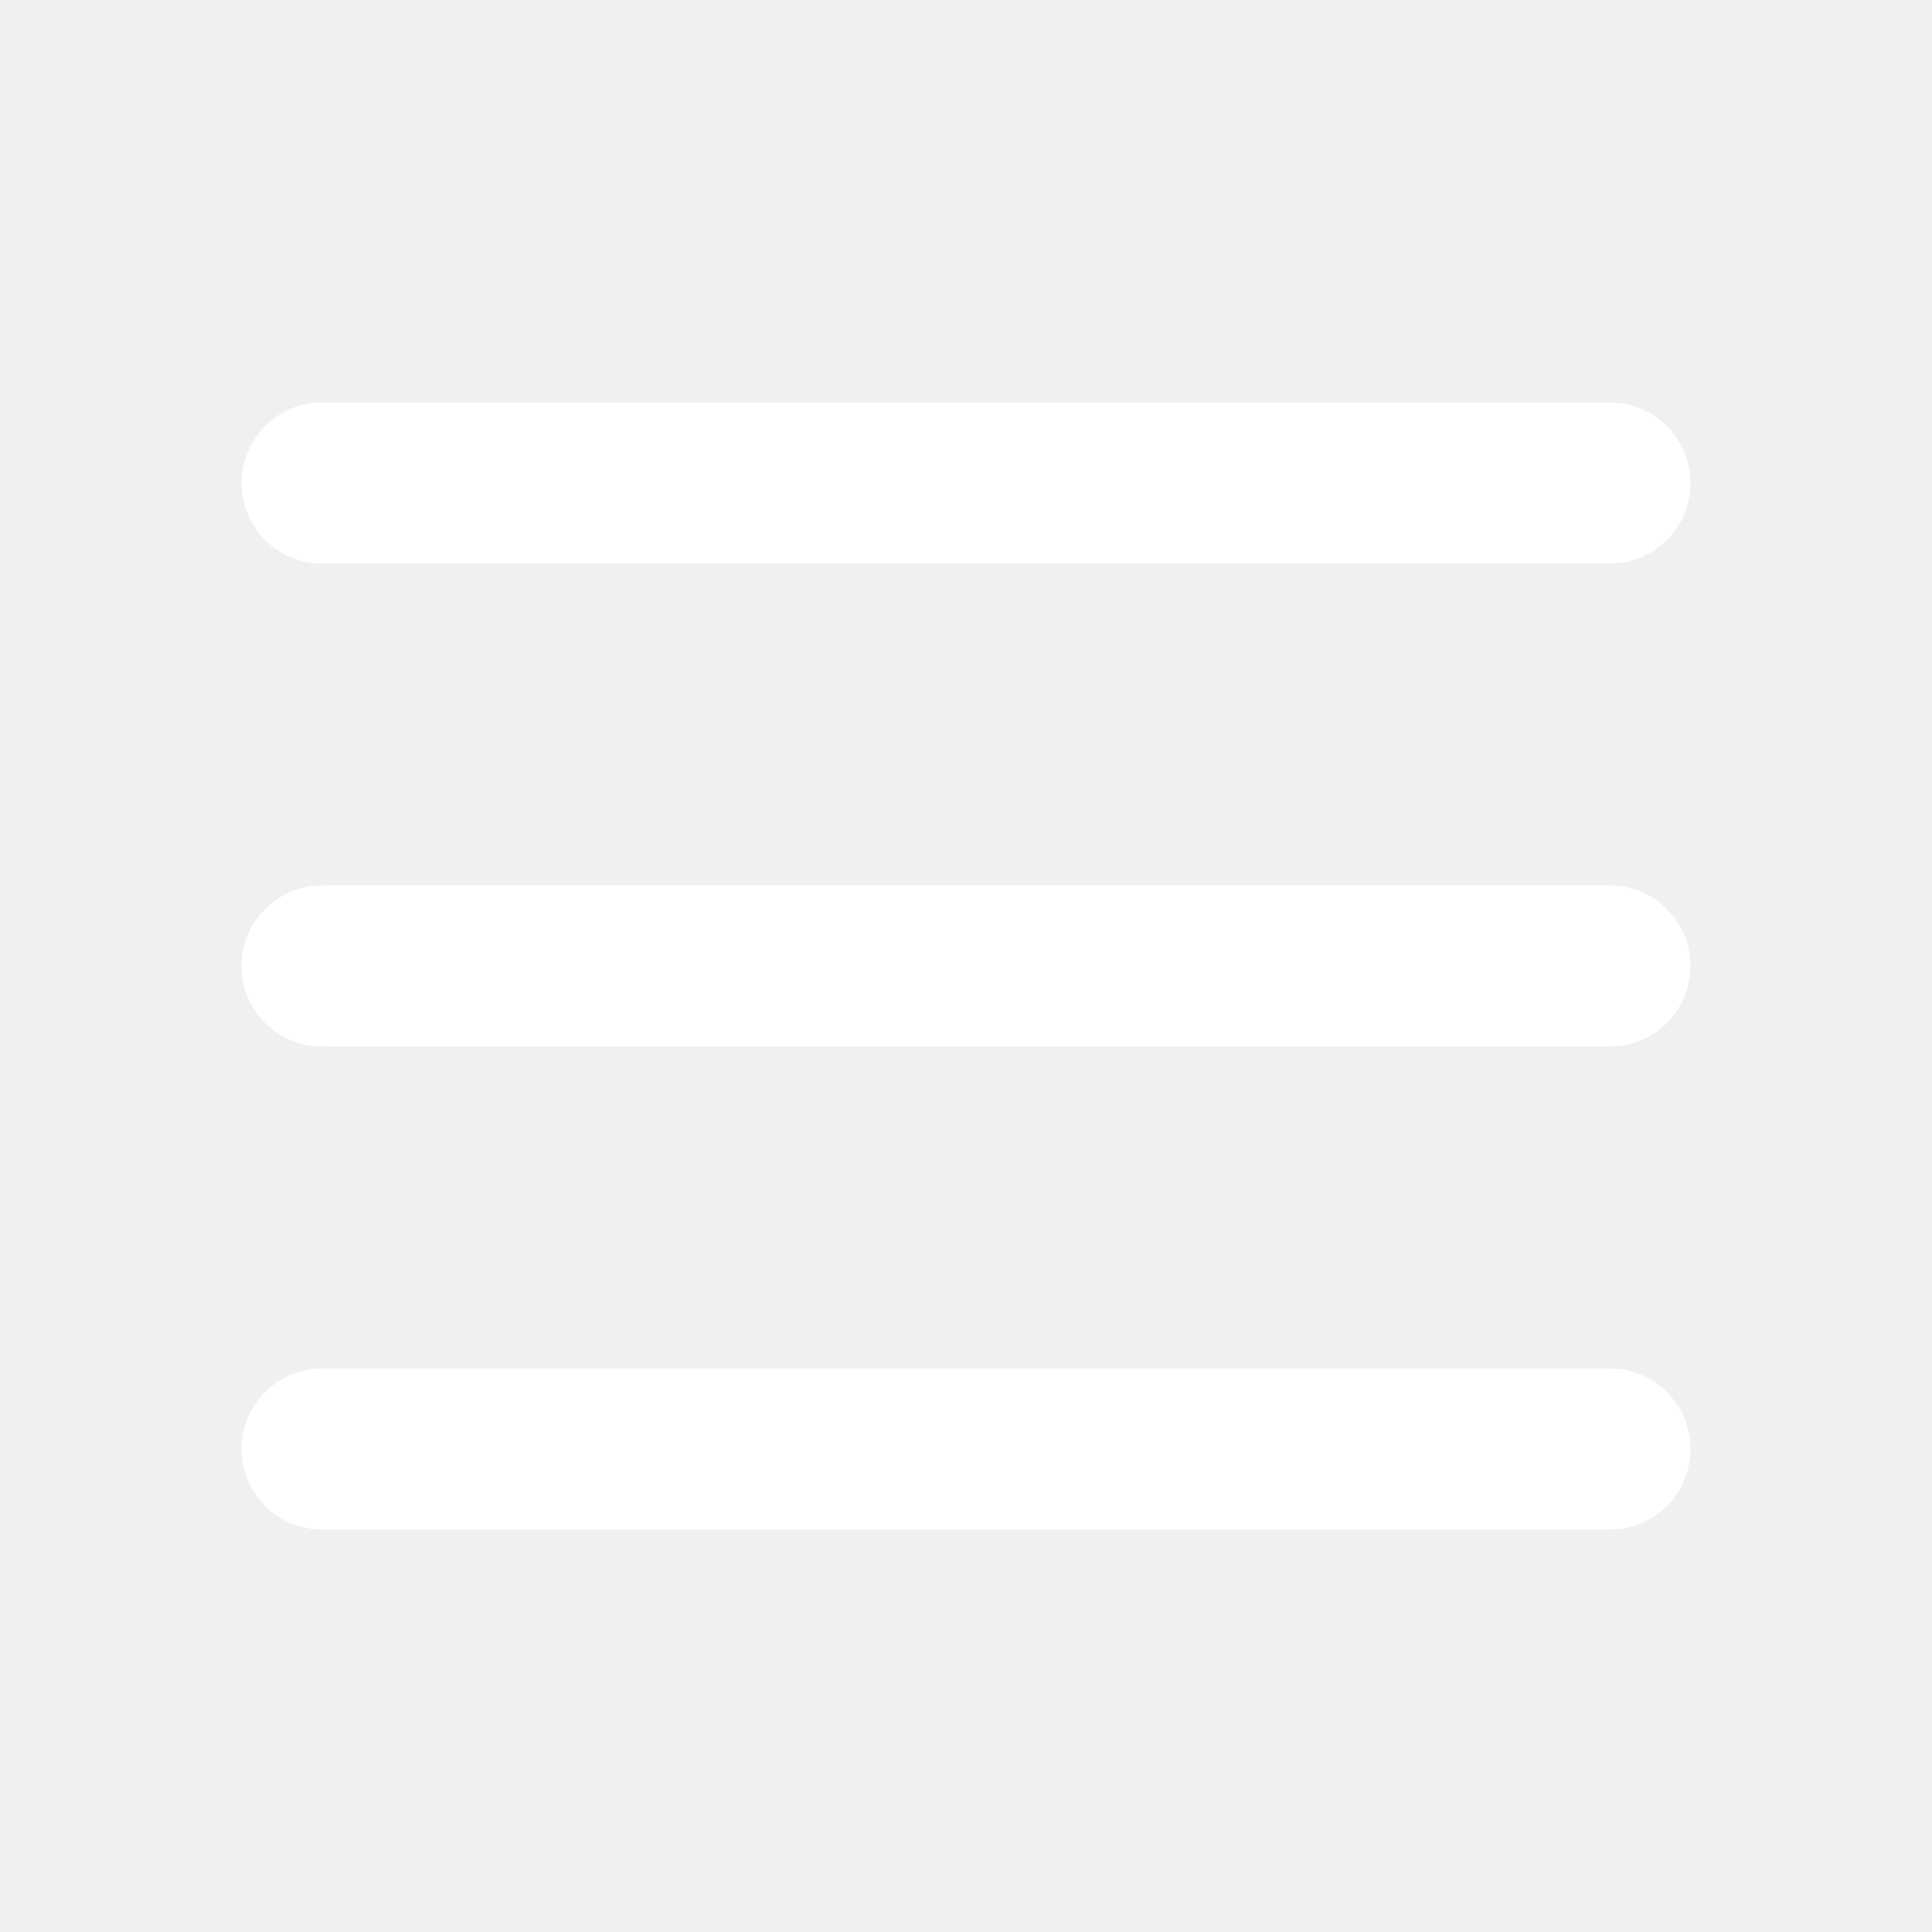
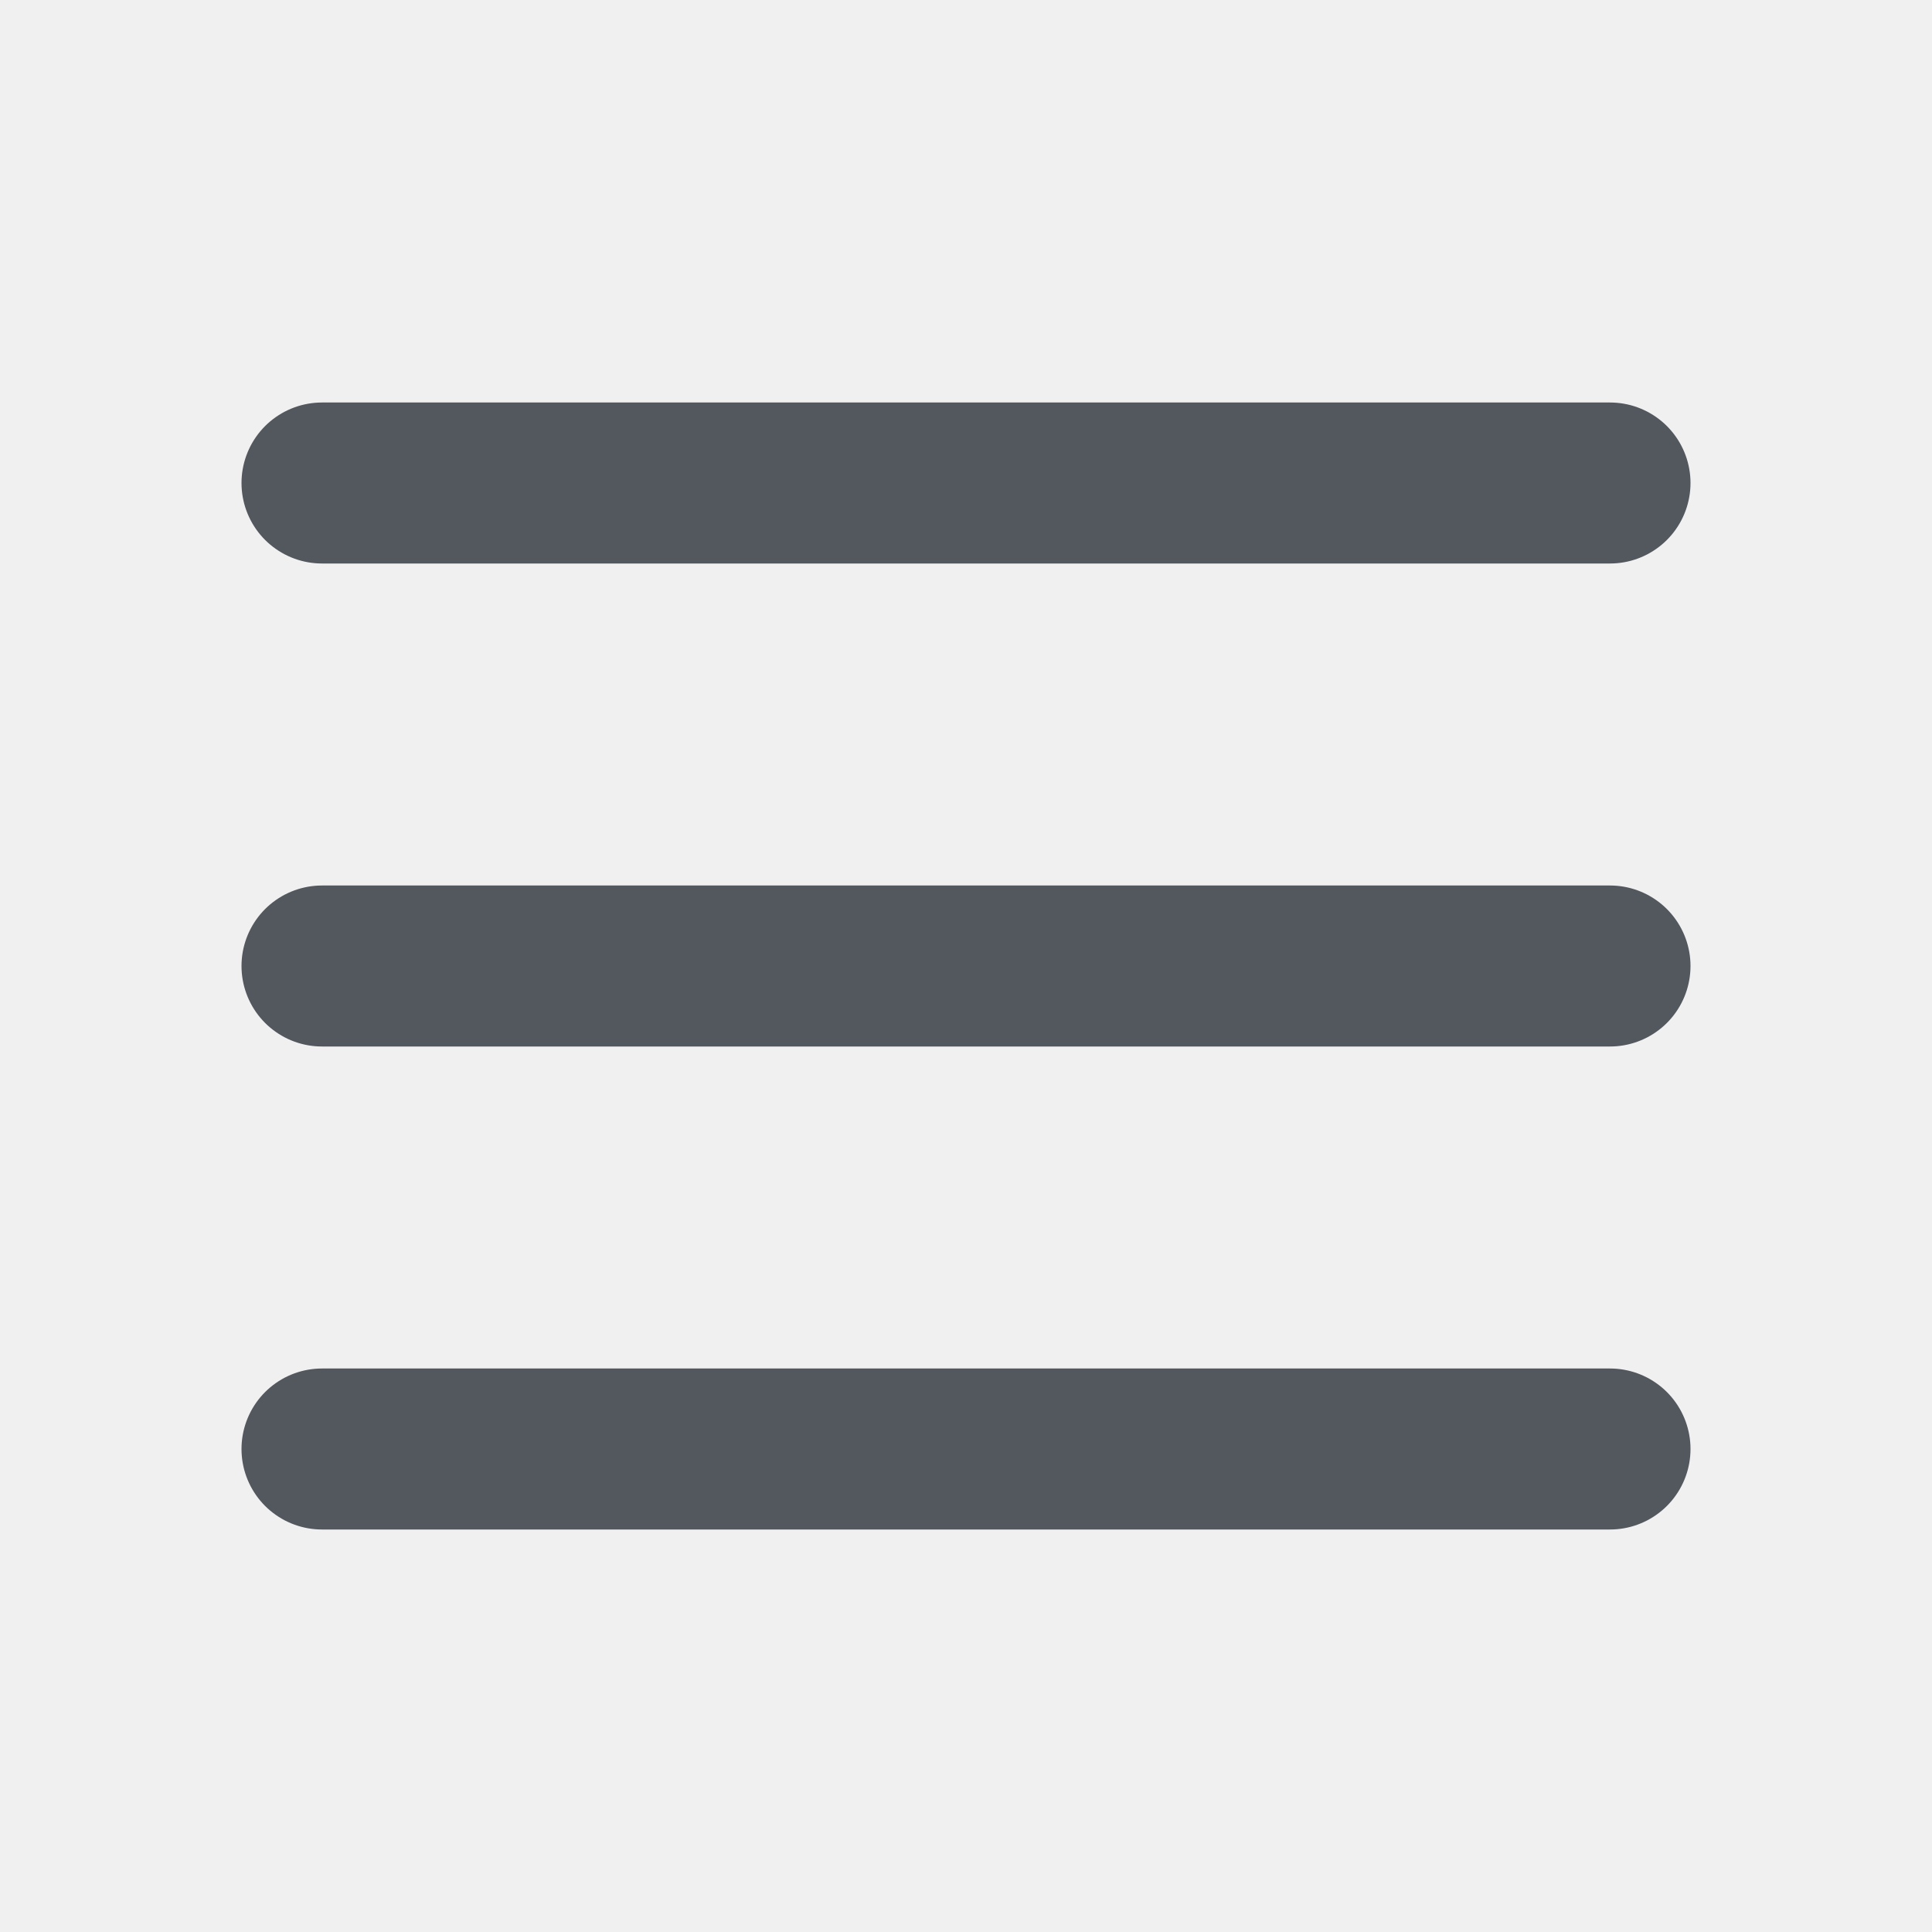
- <svg xmlns="http://www.w3.org/2000/svg" width="800px" height="800px" viewBox="0 0 24 24" fill="none">
-   <path d="M4 6H20M4 12H20M4 18H20" stroke="#fff" stroke-width="2" stroke-linecap="round" stroke-linejoin="round" />
+ <svg xmlns="http://www.w3.org/2000/svg" width="800px" height="800px" viewBox="0 0 24 24" fill="#53575e">
+   <path d="M4 6H20M4 12H20M4 18H20" stroke="#53575e" stroke-width="2" stroke-linecap="round" stroke-linejoin="round" />
</svg>
